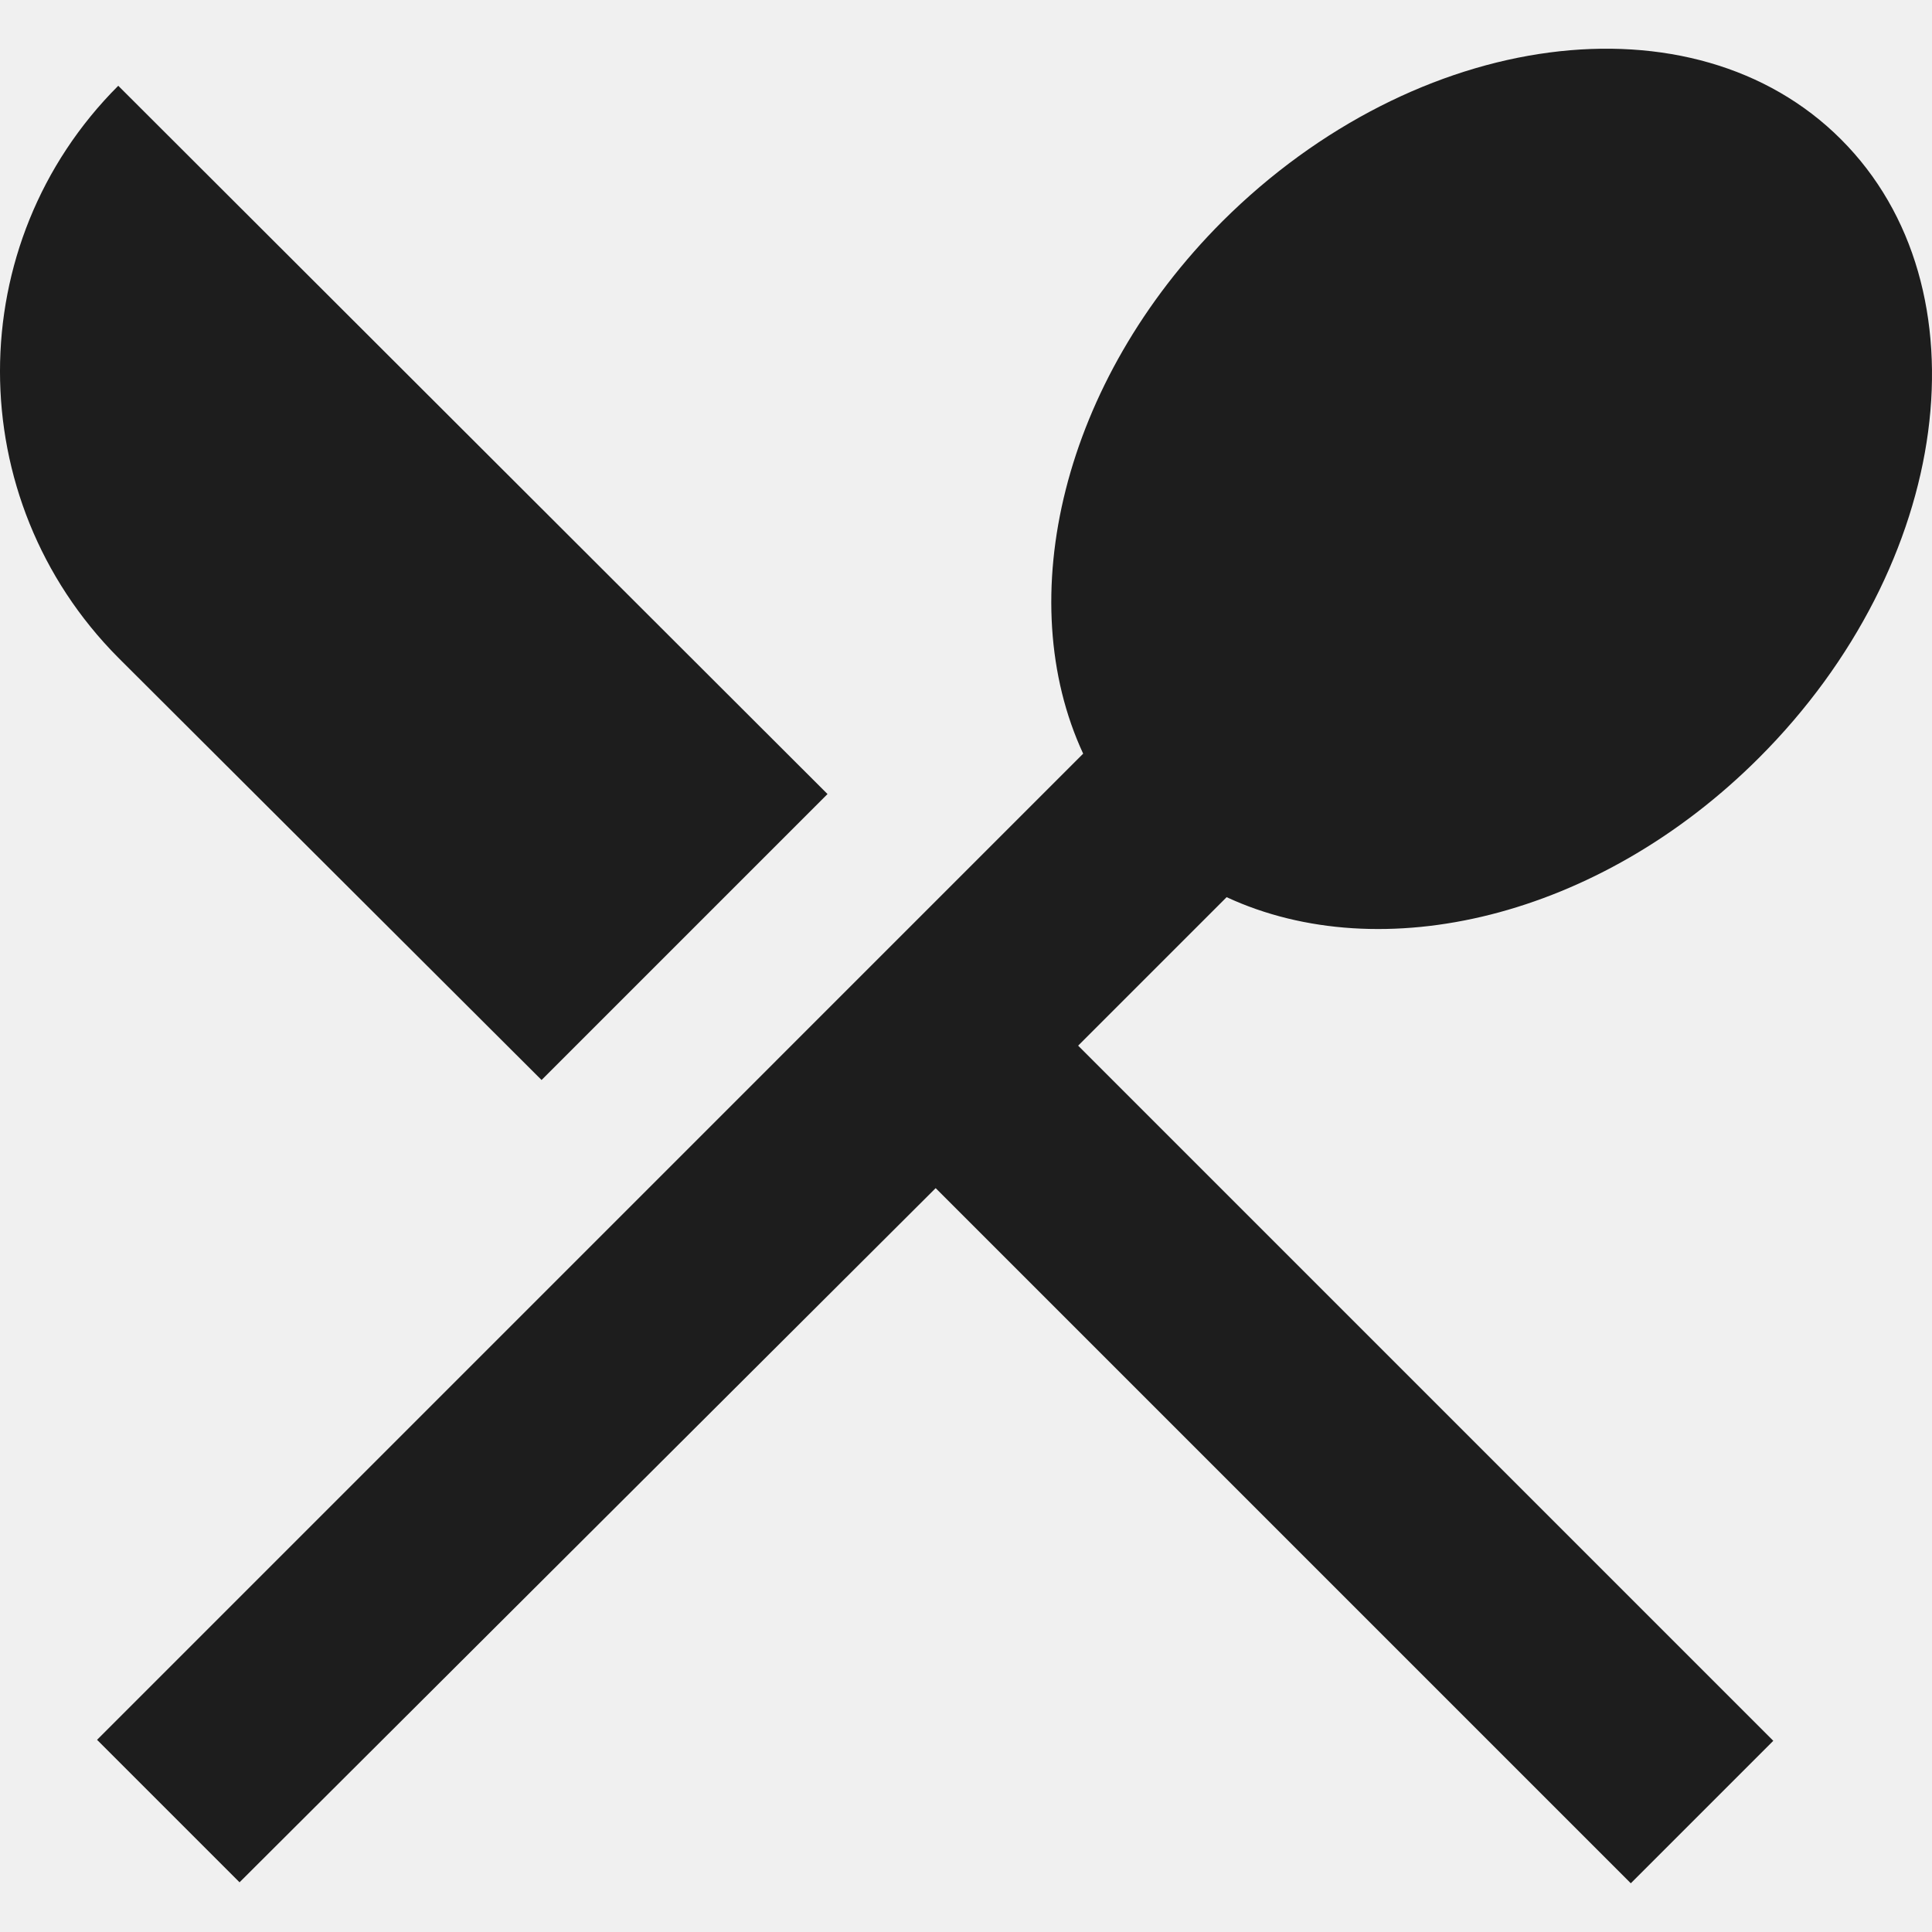
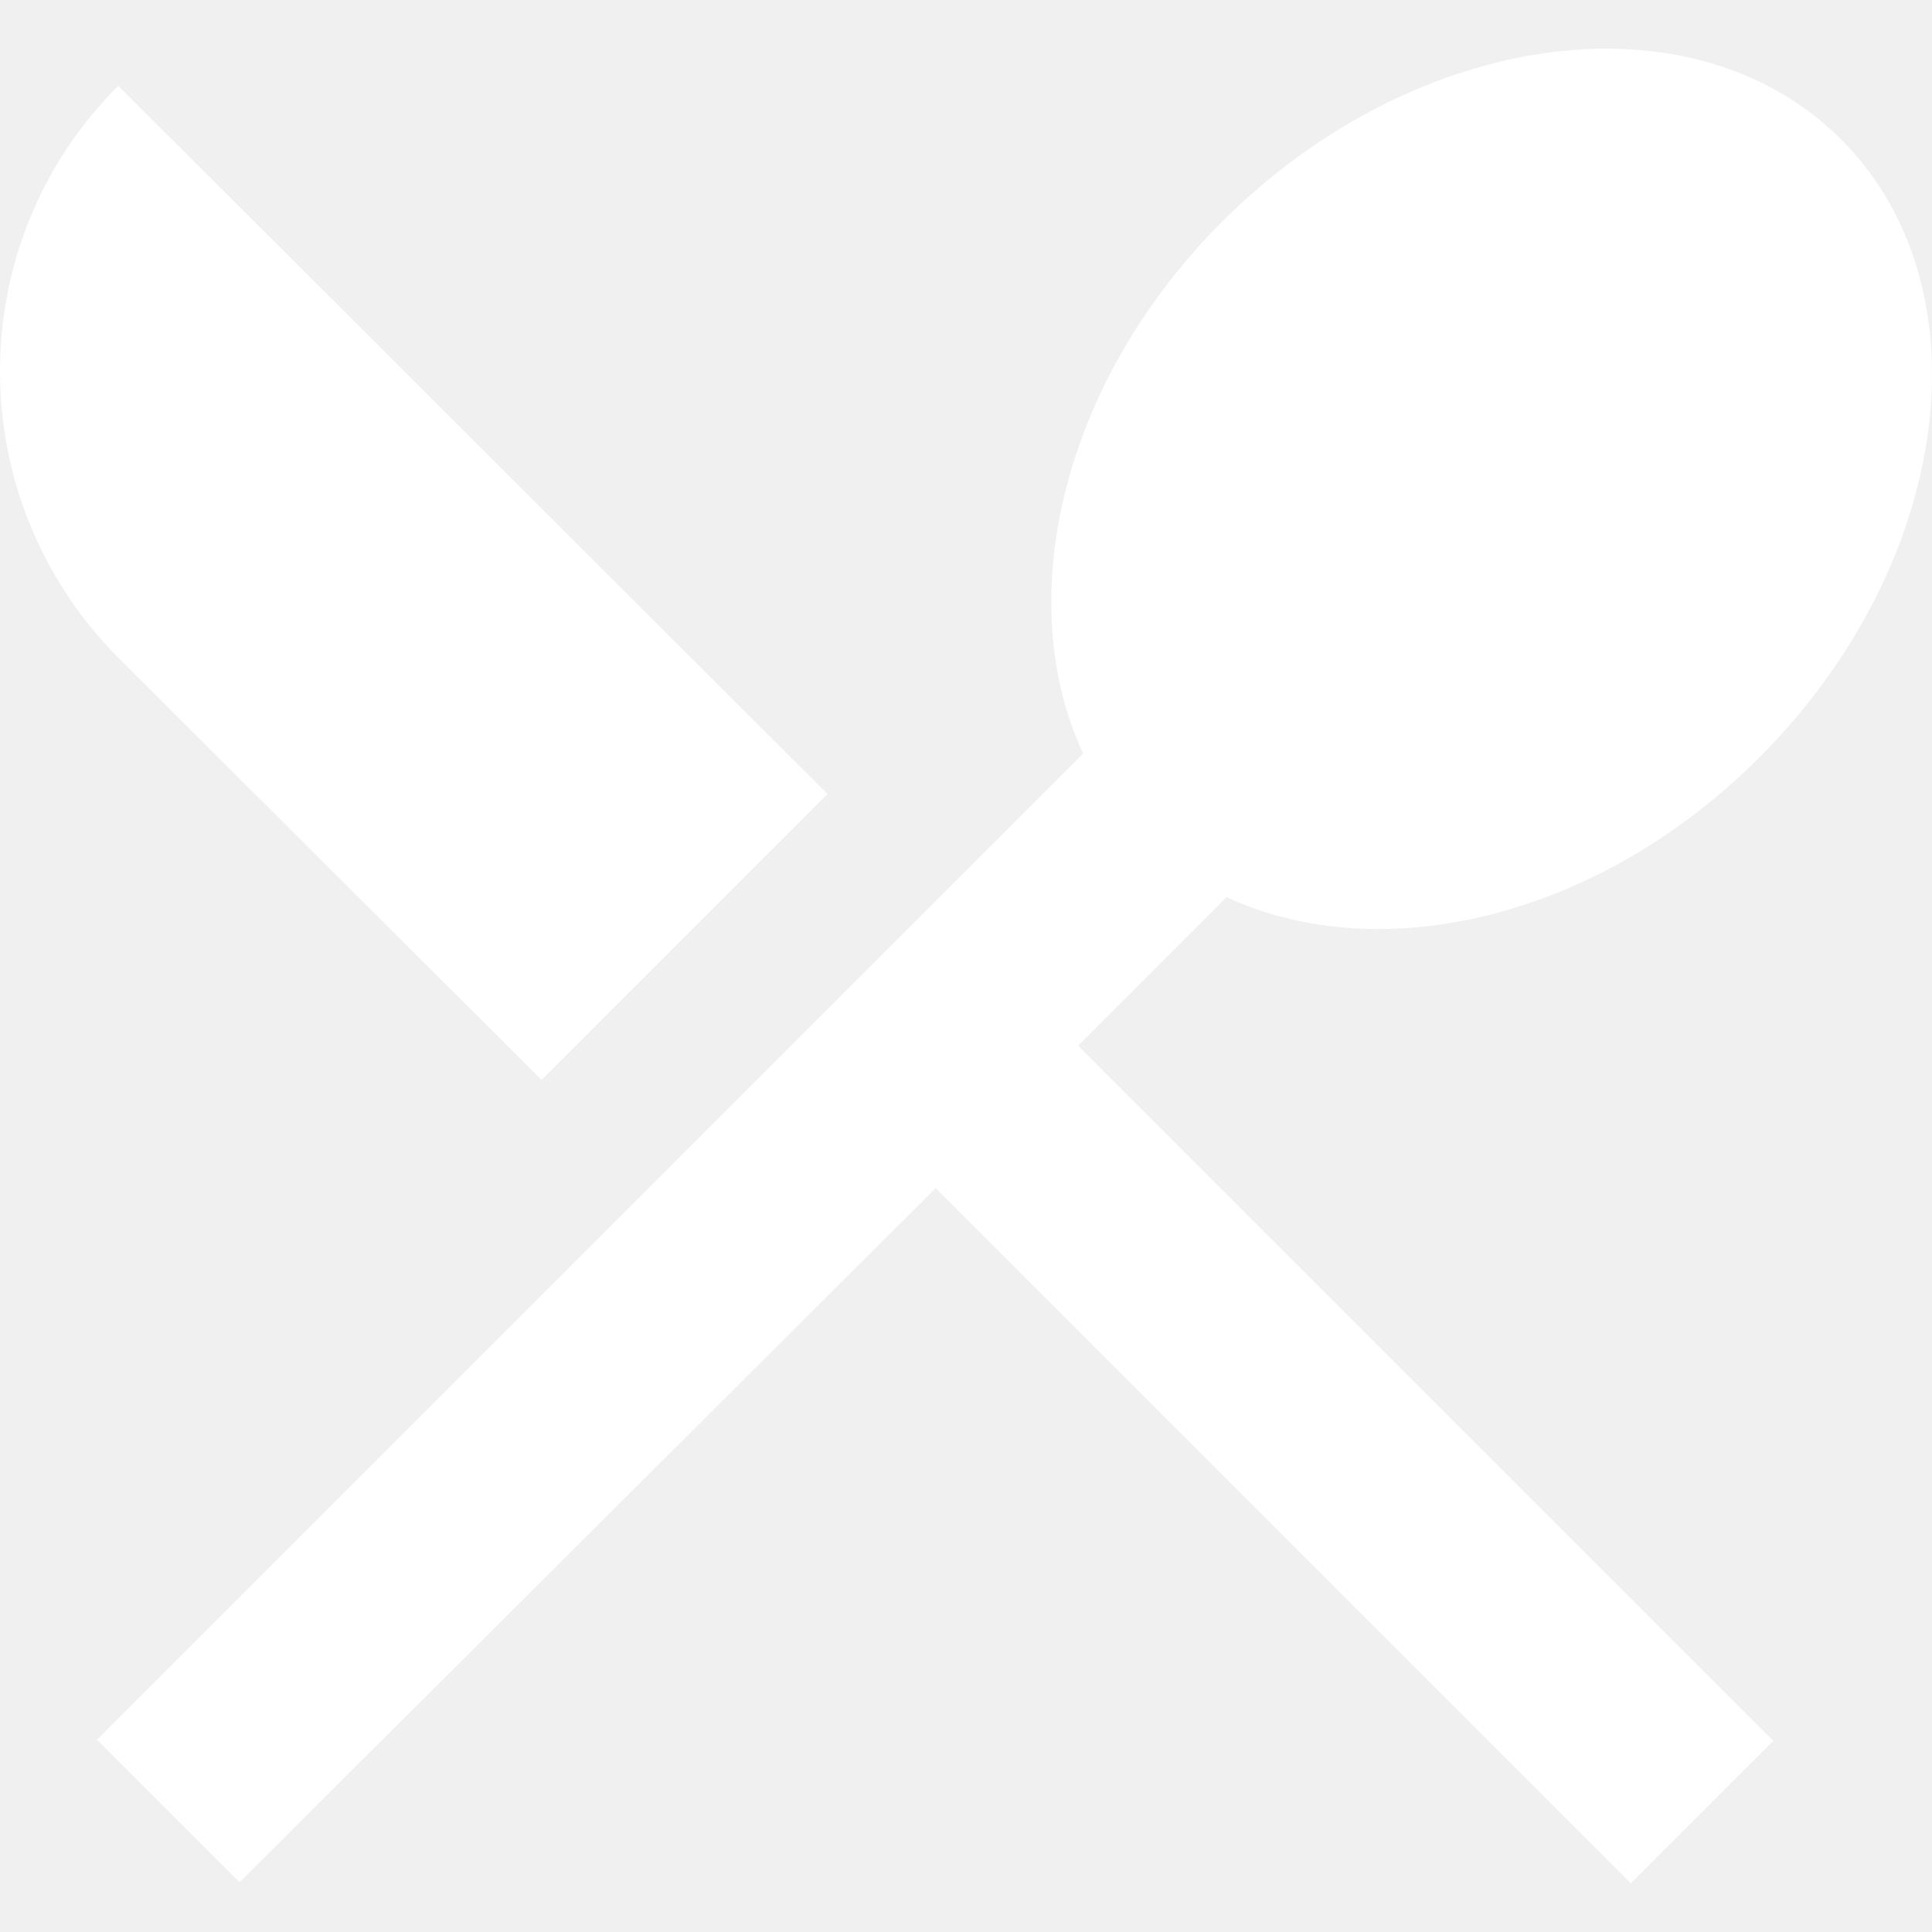
<svg xmlns="http://www.w3.org/2000/svg" version="1.1" id="Layer_1" x="0px" y="0px" viewBox="0 0 512 512" style="enable-background:new 0 0 512 512;" width="50px" fill="#ffffff" xml:space="preserve">
  <style type="text/css">
- 	.st0{fill-rule:evenodd;clip-rule:evenodd;fill:#1D1D1D;}
</style>
  <g>
    <path class="st0" d="M143.52,286.21l75.78-75.78L31.34,22.73c-41.79,41.76-41.79,109.51,0,151.56L143.52,286.21z M466.18,200.8   c51.15-51.15,61.06-124.52,21.7-163.88C448.79-2.17,375.41,7.45,324,58.6c-42.57,42.57-55.96,100.15-36.95,141.13L25.72,461.07   l37.76,37.76l184.48-183.96l184.22,184.22l37.76-37.76L285.72,277.11l39.35-39.35C366.05,256.76,423.61,243.37,466.18,200.8z" />
  </g>
</svg>
